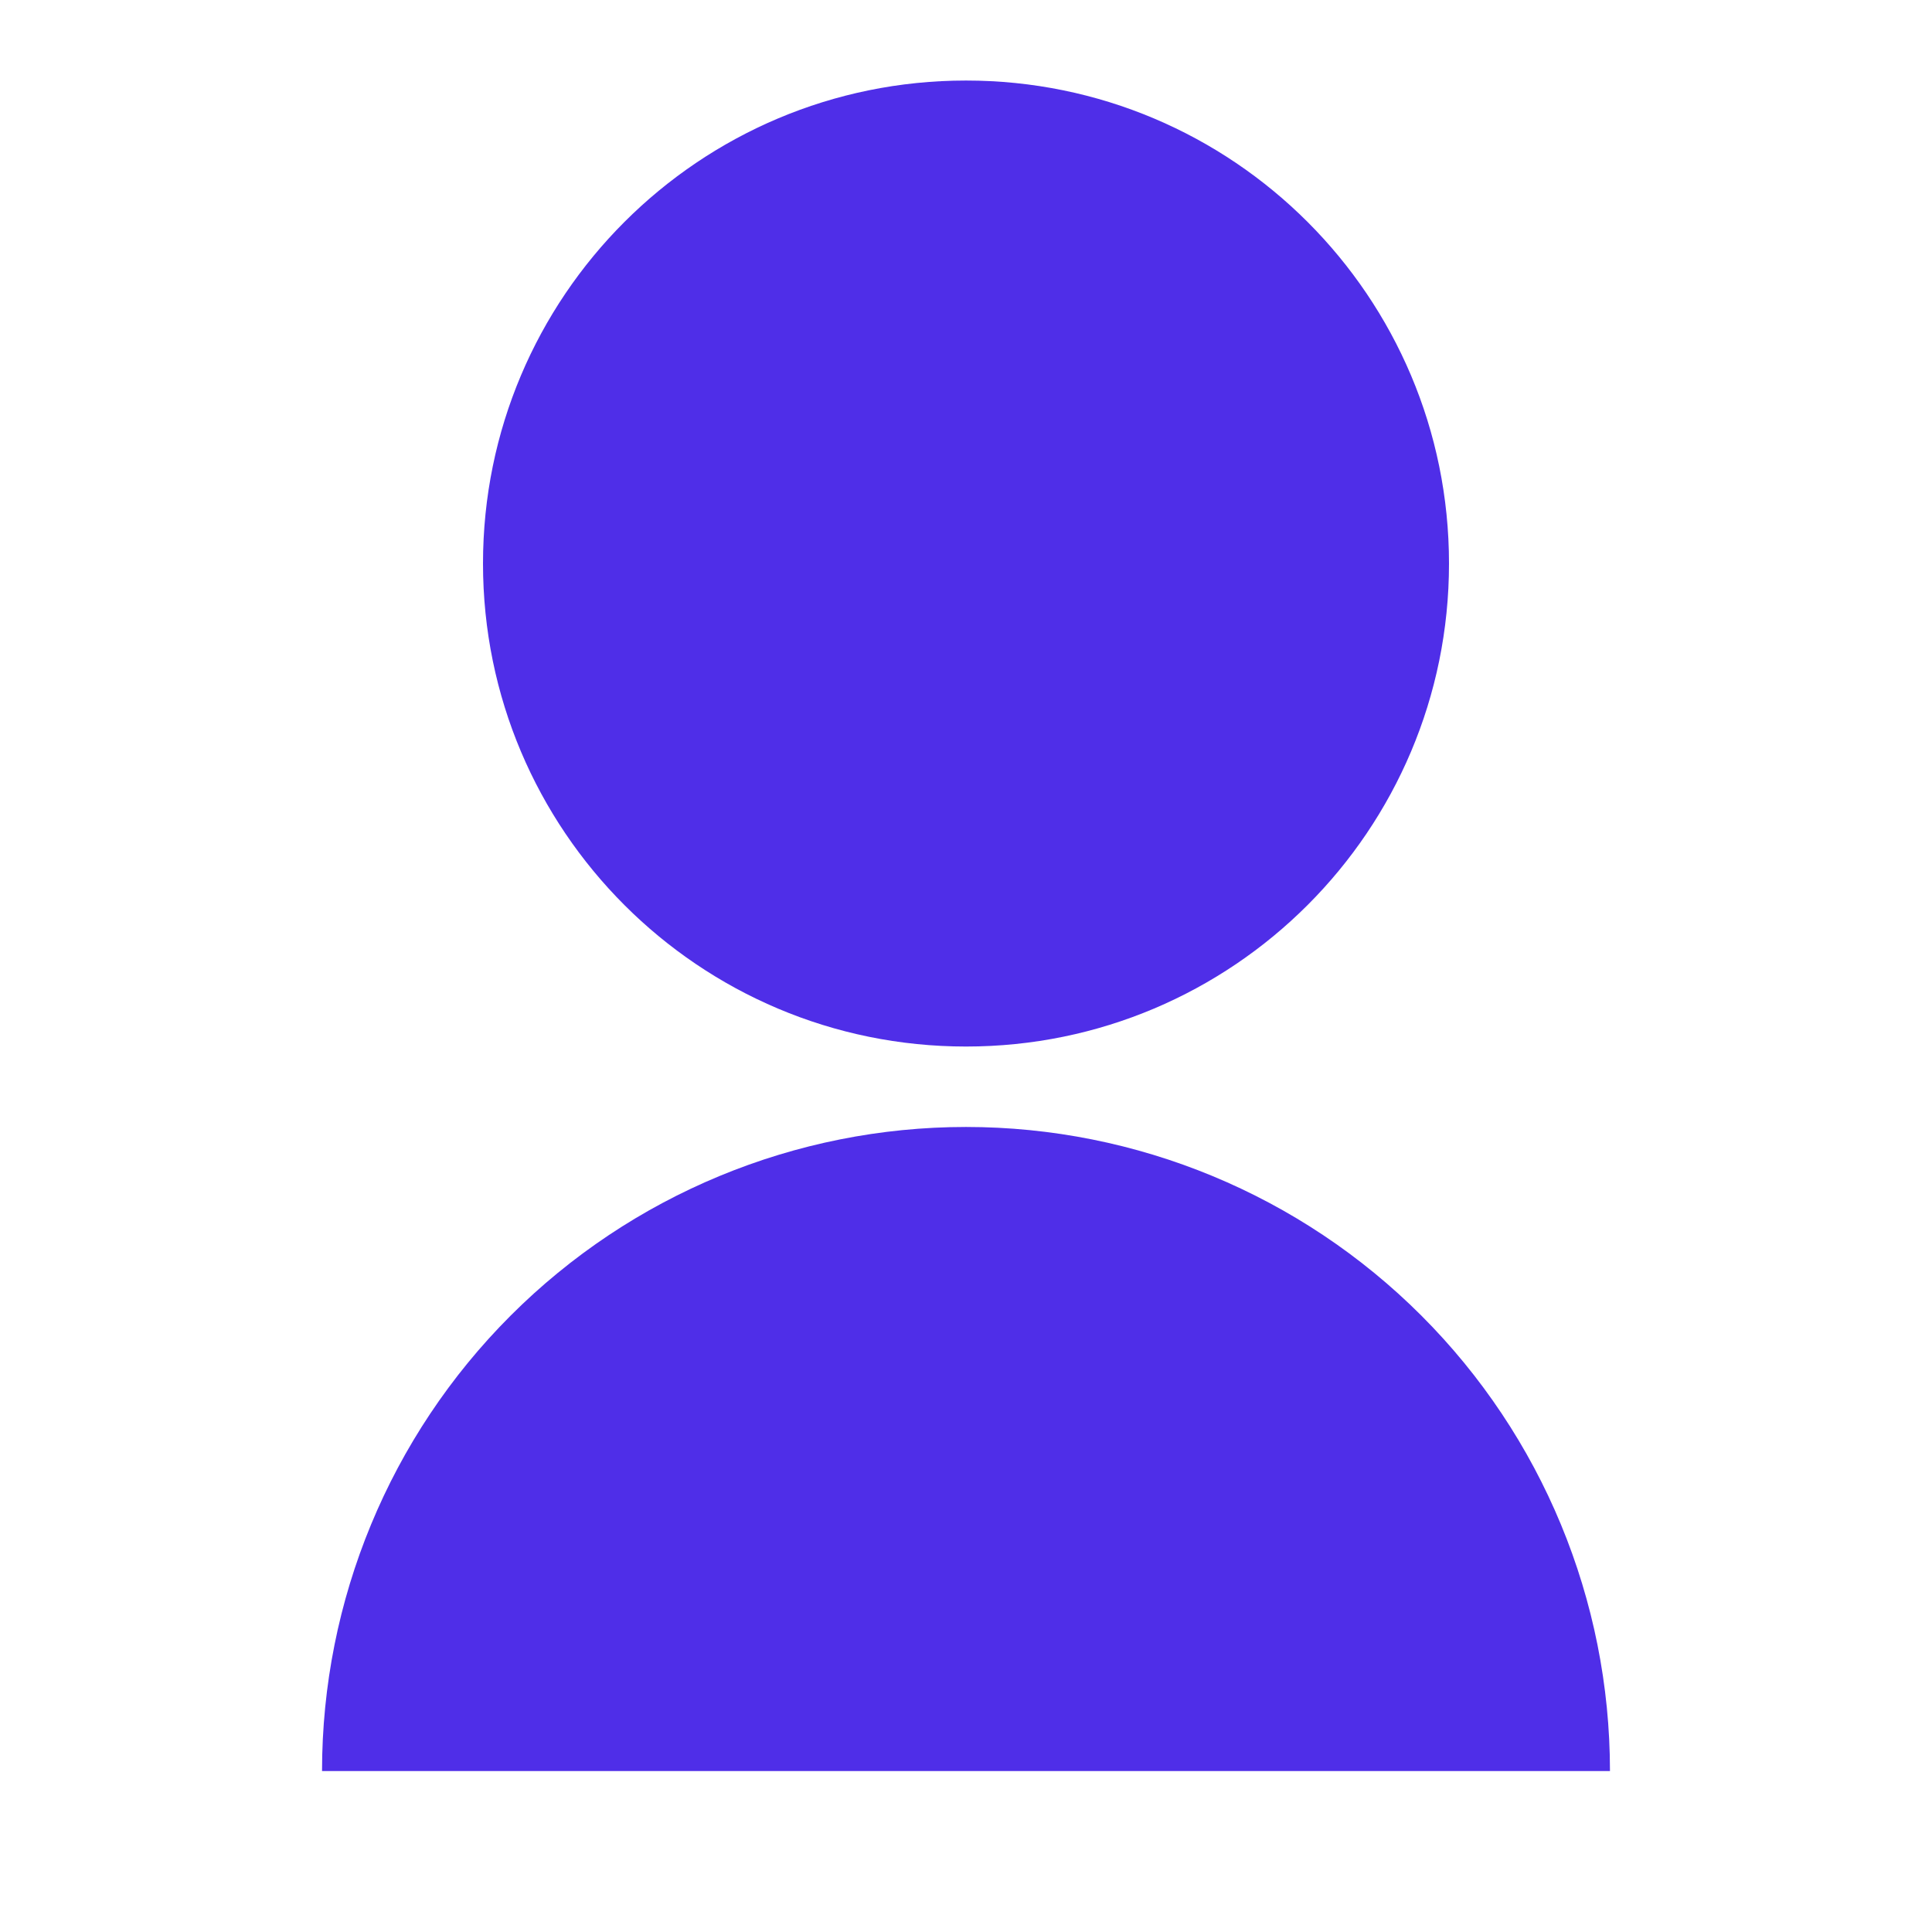
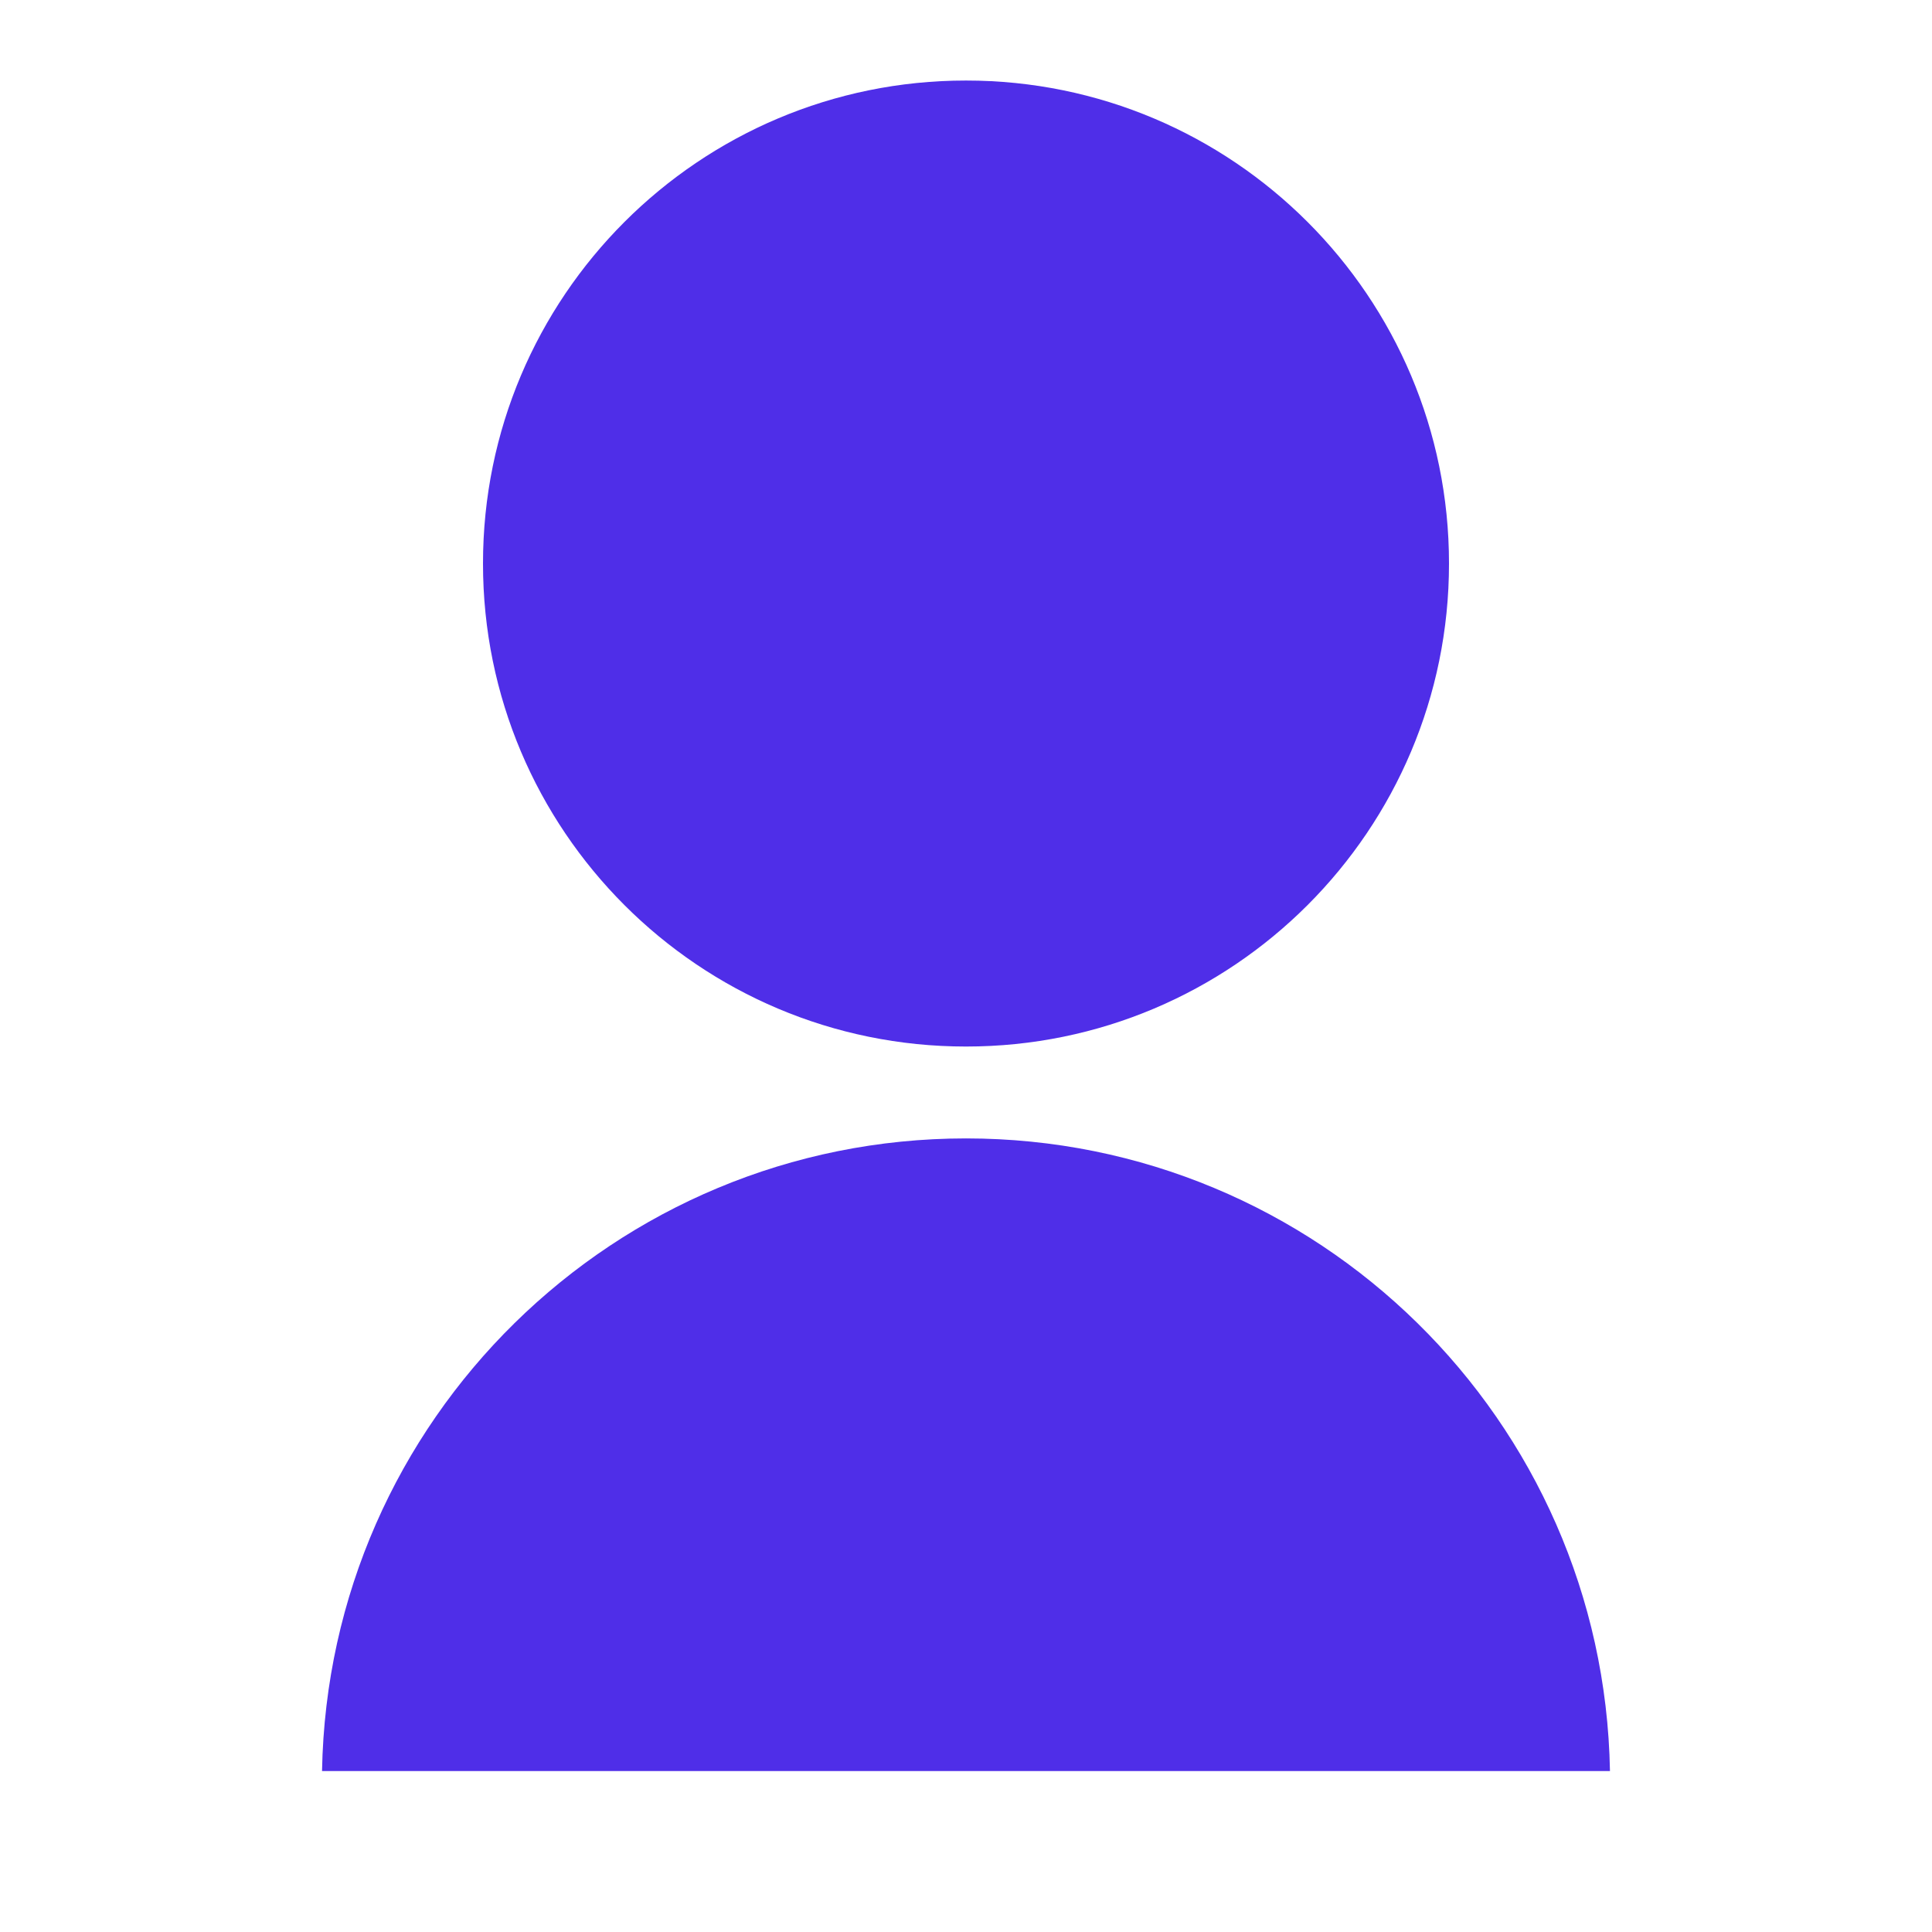
- <svg xmlns="http://www.w3.org/2000/svg" width="19" height="19" viewBox="0 0 19 19" fill="none">
-   <path d="M3.167 17.417C3.167 15.737 3.834 14.126 5.022 12.938C6.209 11.751 7.82 11.083 9.5 11.083C11.18 11.083 12.791 11.751 13.978 12.938C15.166 14.126 15.833 15.737 15.833 17.417H3.167ZM9.5 10.292C6.876 10.292 4.75 8.166 4.75 5.542C4.75 2.917 6.876 0.792 9.5 0.792C12.124 0.792 14.25 2.917 14.25 5.542C14.25 8.166 12.124 10.292 9.5 10.292Z" fill="#4F2EE8" />
+ <svg xmlns="http://www.w3.org/2000/svg" width="19" height="19" fill="none">
+   <path fill="#4F2EE8" d="M3.167 17.417a6.334 6.334 0 0 1 12.666 0H3.167ZM9.5 10.292a4.749 4.749 0 0 1-4.75-4.75A4.749 4.749 0 0 1 9.5.792a4.749 4.749 0 0 1 4.75 4.75 4.749 4.749 0 0 1-4.75 4.75Z" />
</svg>
